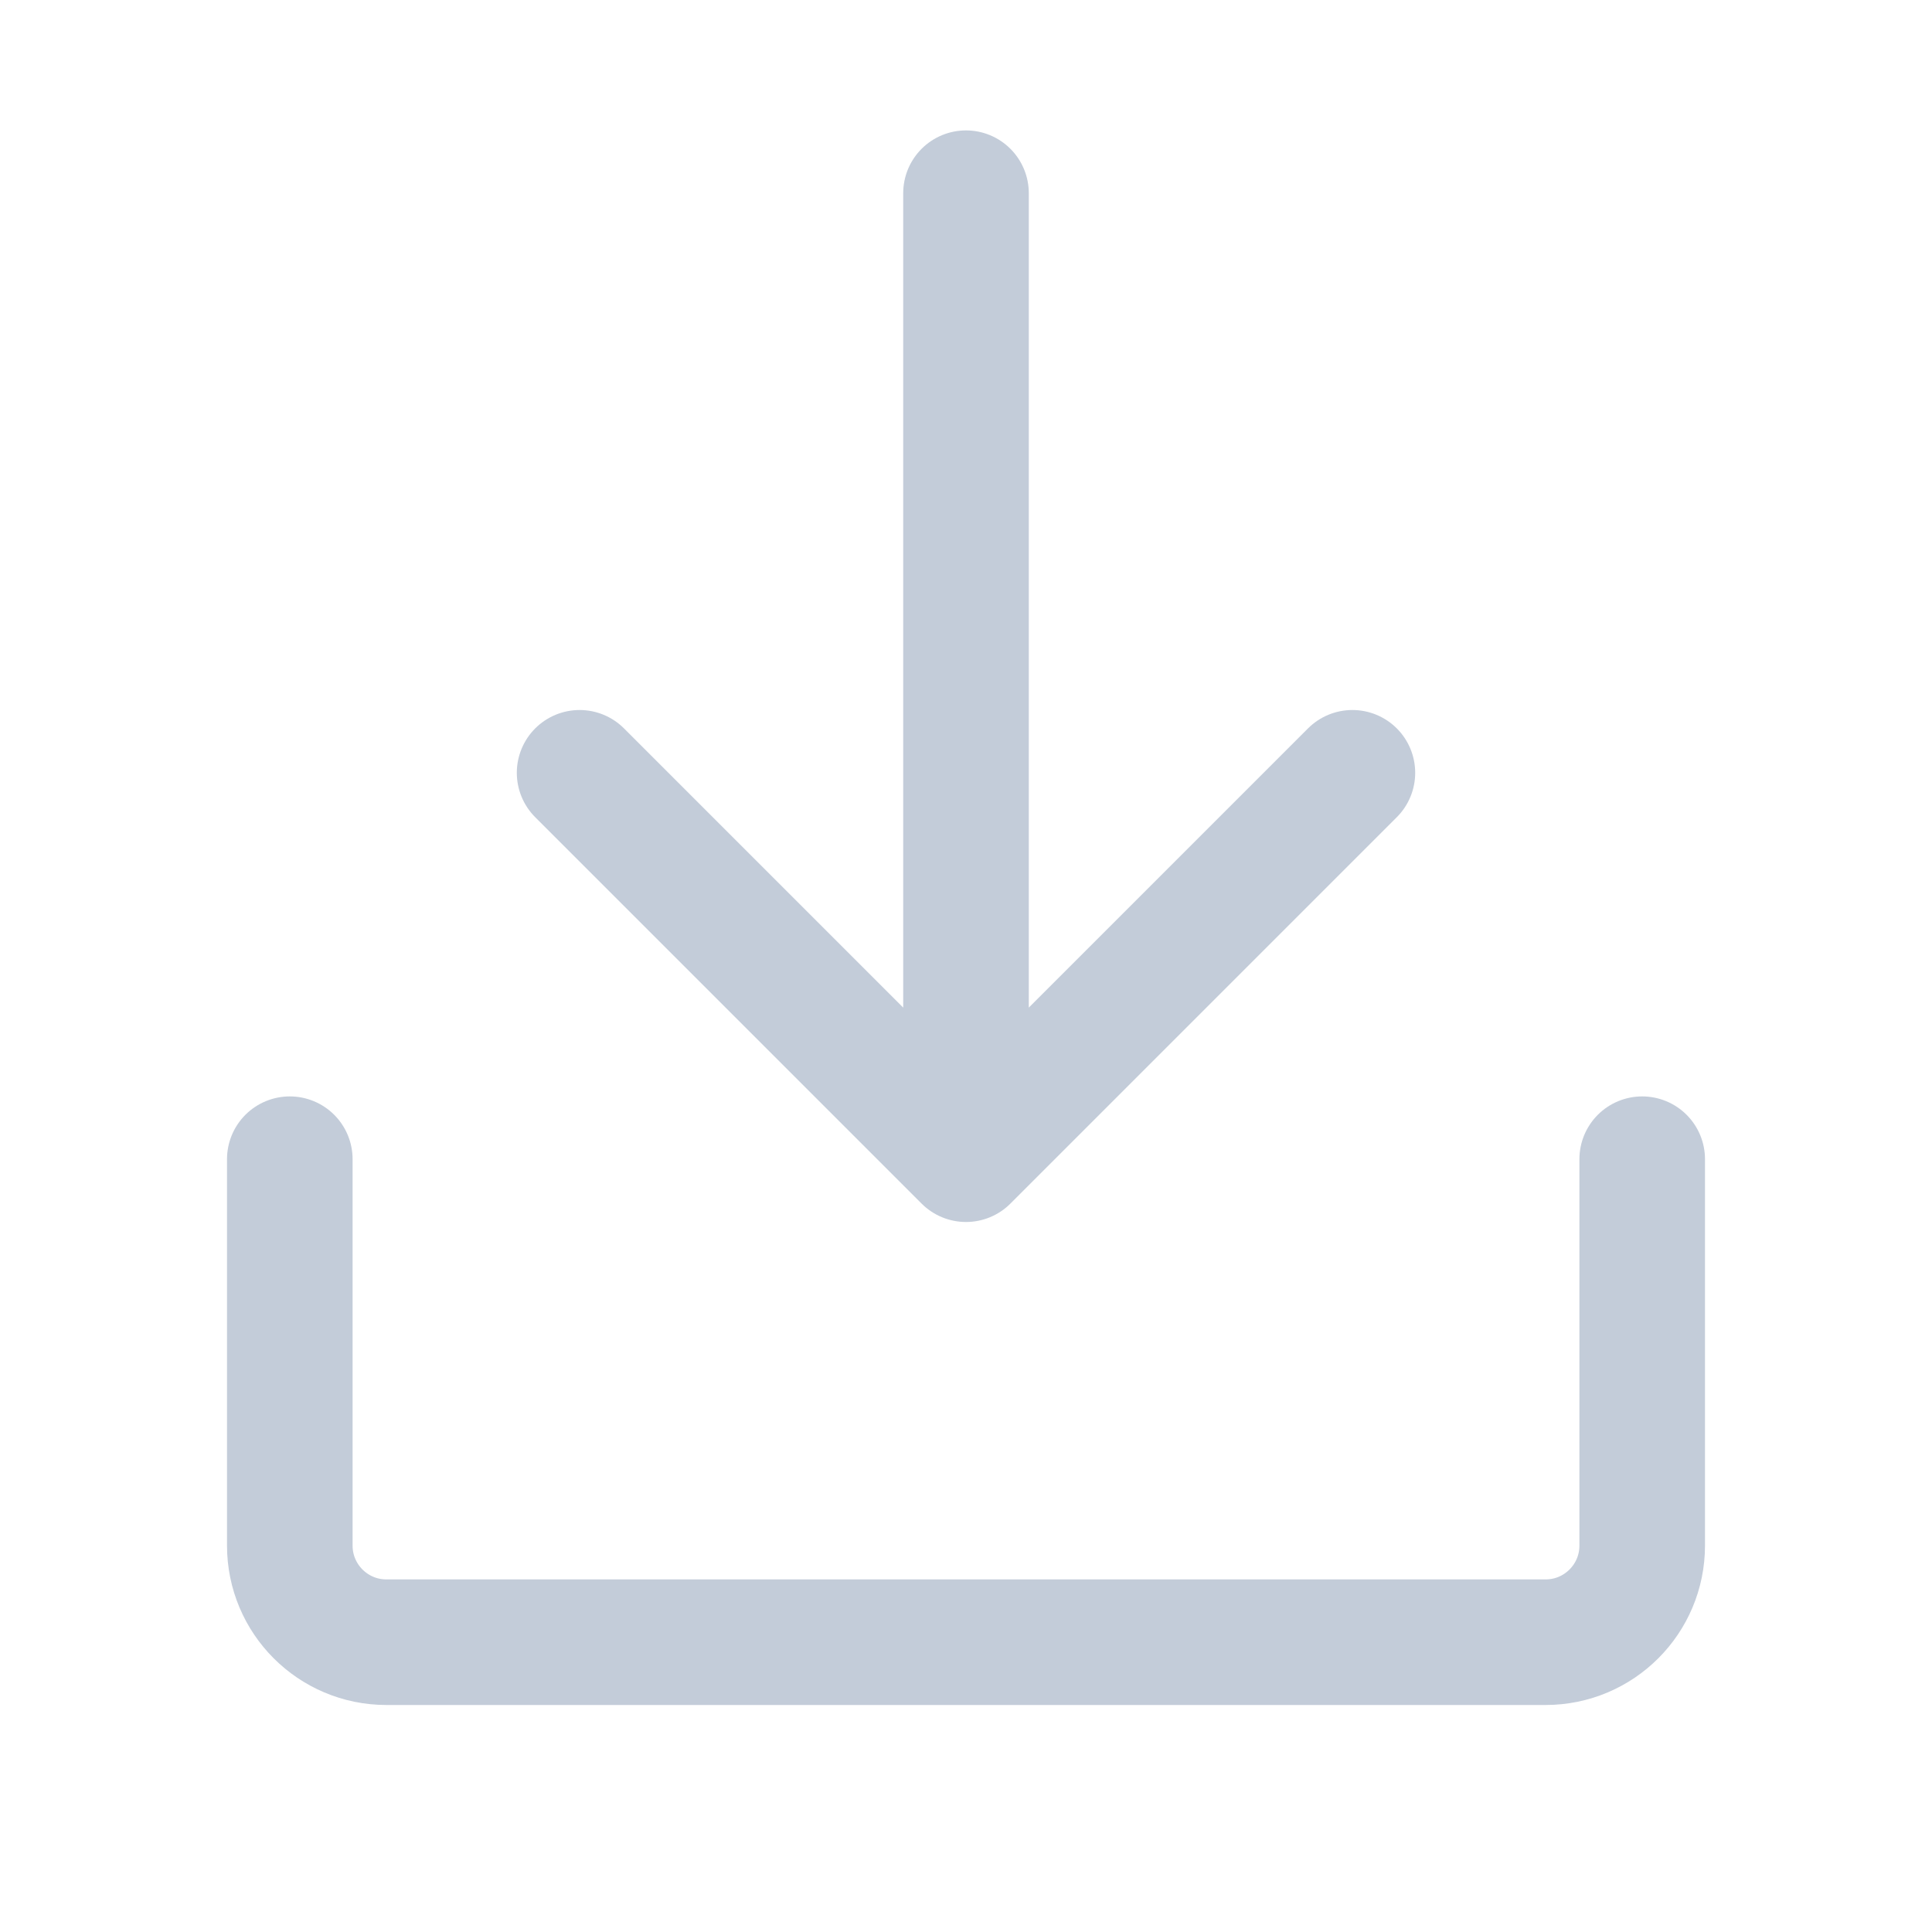
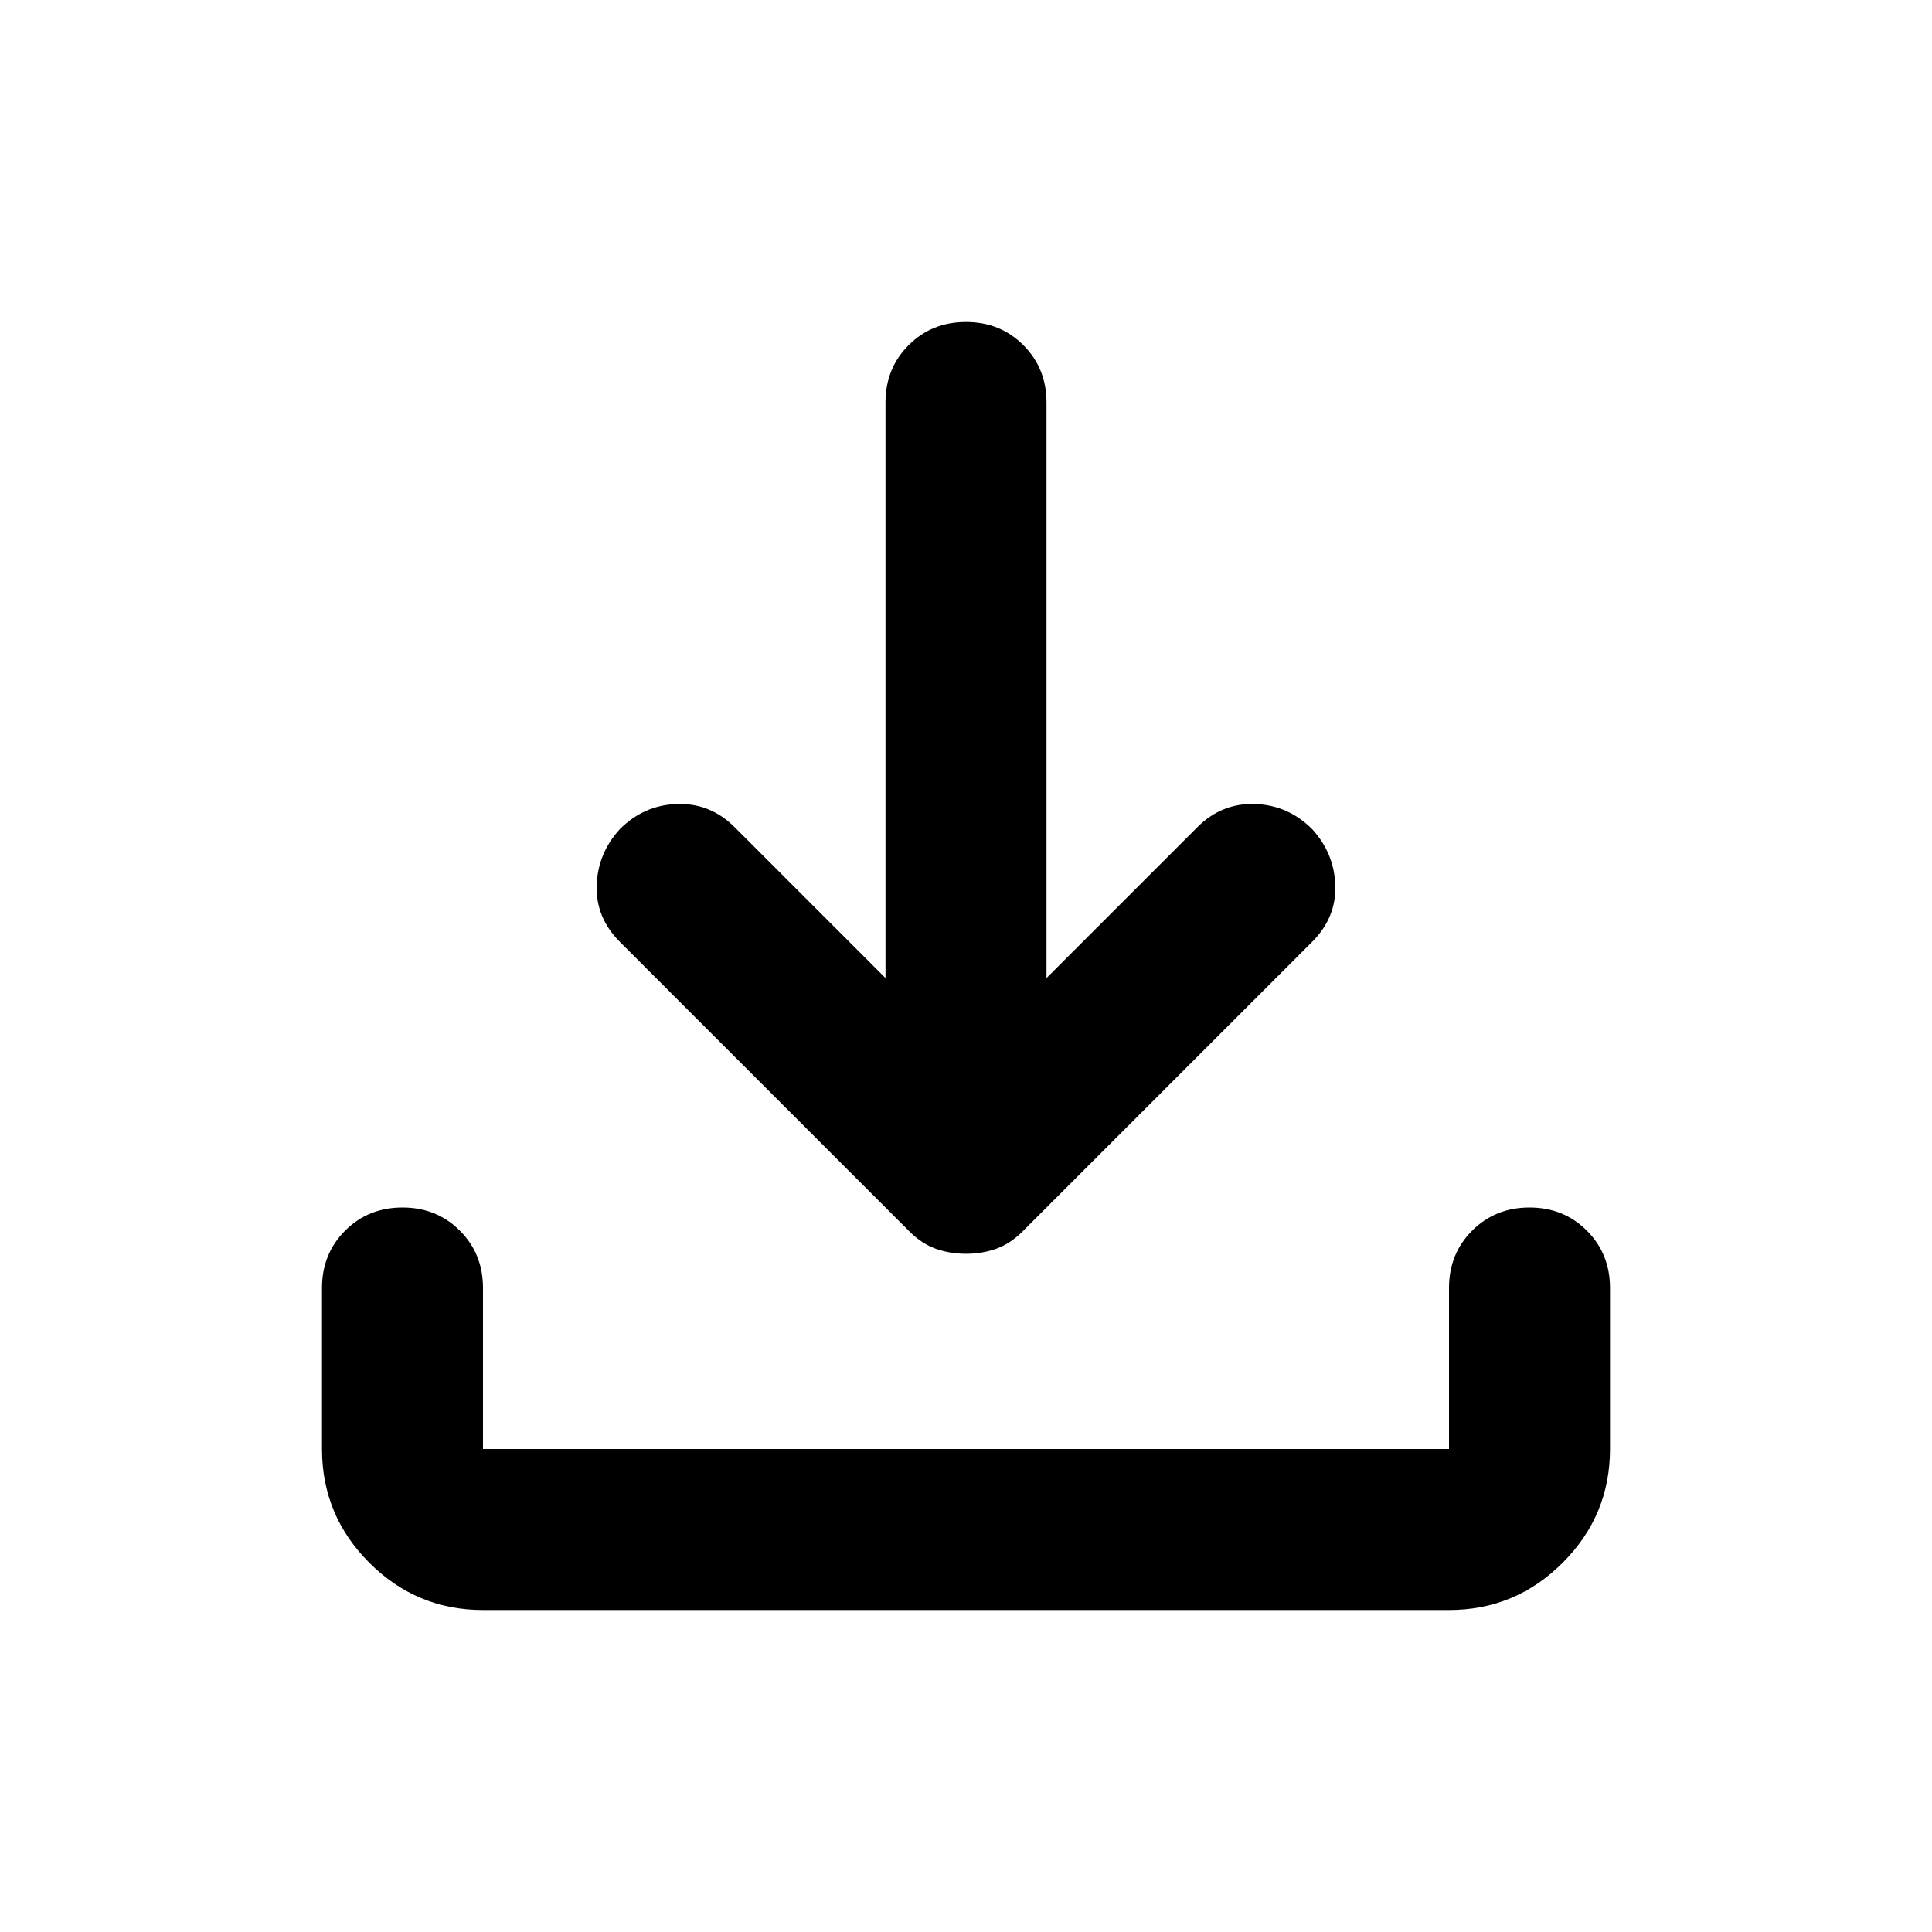
- <svg xmlns="http://www.w3.org/2000/svg" width="20" height="20" viewBox="0 0 20 20" fill="none" stroke="#c3ccd9" stroke-width="1.3" stroke-linecap="round" stroke-linejoin="round">
-   <path d="M10 2v10m-4-4 4 4 4-4M3 12v4a1 1 0 0 0 1 1h12a1 1 0 0 0 1-1v-4" />
+ <svg xmlns="http://www.w3.org/2000/svg" height="24" viewBox="0 -960 960 960" width="24">
+   <path fill="context-fill #f5f5f7" d="M480-337q-8 0-15-2.5t-13-8.5L308-492q-12-12-11.5-28t11.5-28q12-12 28.5-12.5T365-549l75 75v-286q0-17 11.5-28.5T480-800q17 0 28.5 11.5T520-760v286l75-75q12-12 28.5-11.5T652-548q11 12 11.5 28T652-492L508-348q-6 6-13 8.5t-15 2.5ZM240-160q-33 0-56.5-23.5T160-240v-80q0-17 11.5-28.5T200-360q17 0 28.5 11.5T240-320v80h480v-80q0-17 11.5-28.5T760-360q17 0 28.5 11.5T800-320v80q0 33-23.5 56.5T720-160H240Z" />
</svg>
